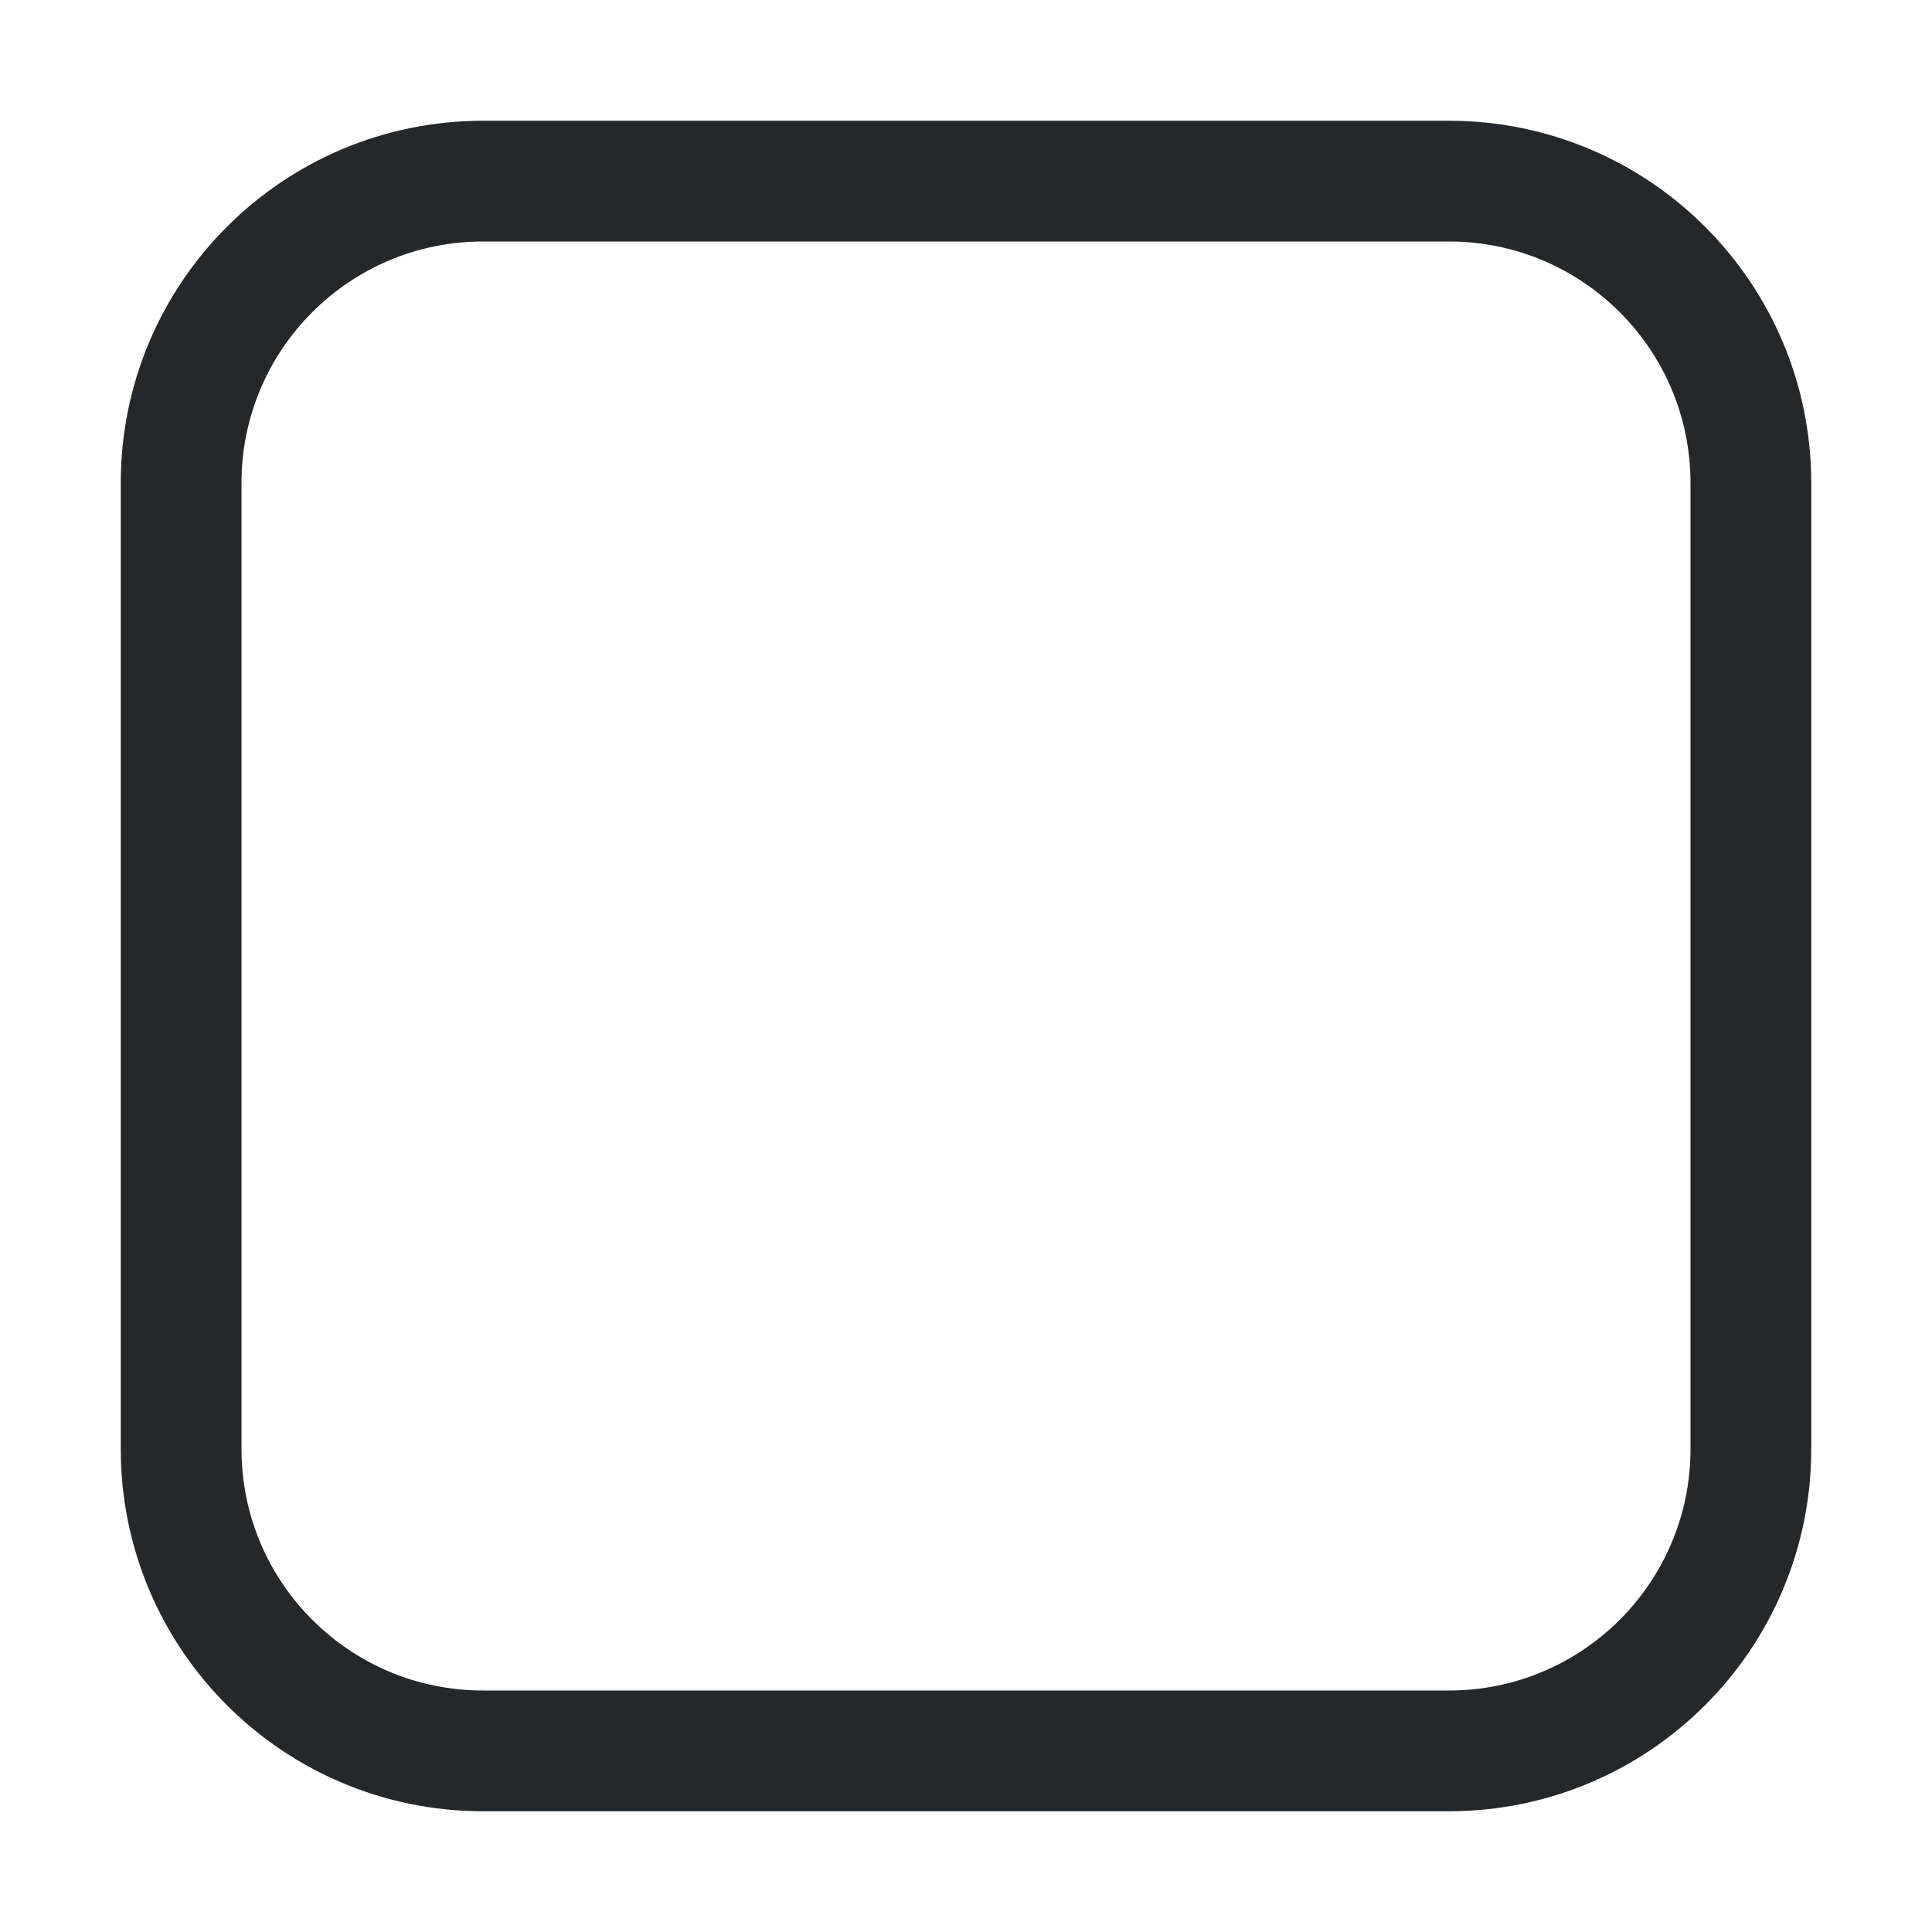
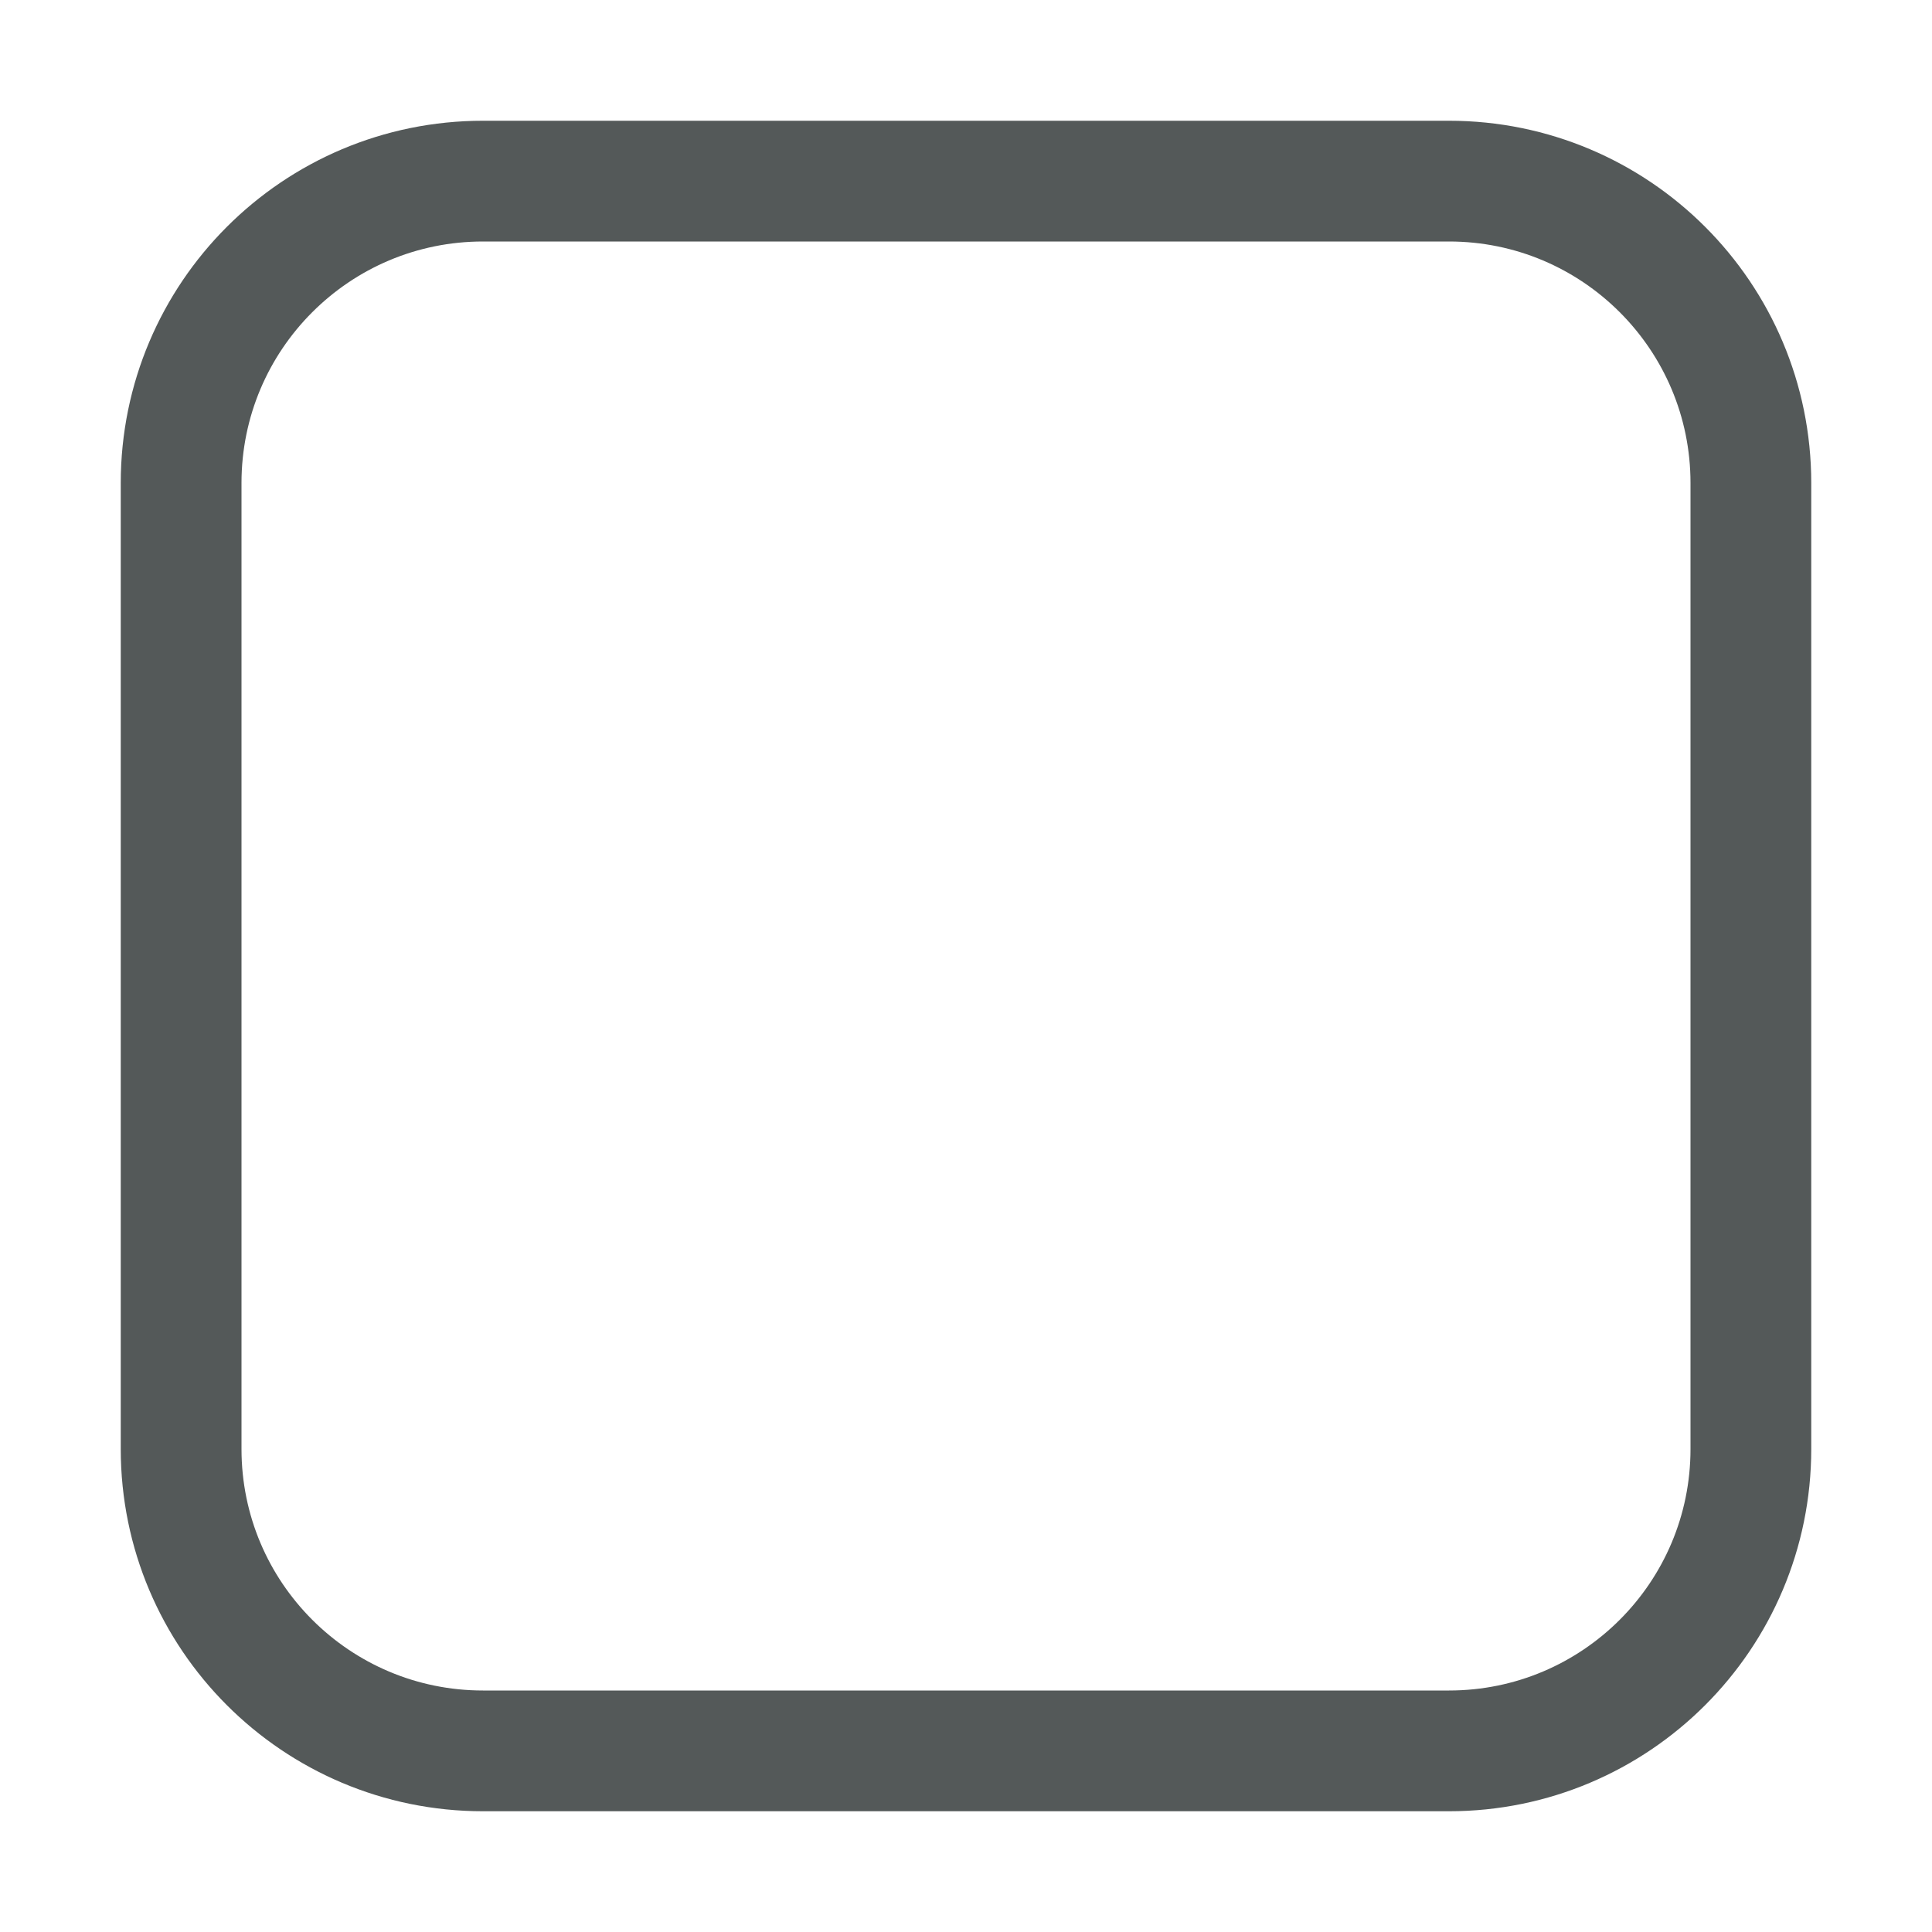
<svg xmlns="http://www.w3.org/2000/svg" xmlns:xlink="http://www.w3.org/1999/xlink" width="16px" height="16px" id="svg33222" version="1.1">
  <defs id="defs33224">
    <linearGradient id="linearGradient3837">
      <stop style="stop-color:#ffffff;stop-opacity:1;" offset="0" id="stop3839" />
      <stop style="stop-color:#ffffff;stop-opacity:0;" offset="1" id="stop3841" />
    </linearGradient>
    <linearGradient gradientTransform="matrix(0.8461538,0,0,0.9166667,1.230769,1.125)" y2="14.003" x2="8" y1="1.925" x1="8" gradientUnits="userSpaceOnUse" id="linearGradient3864" xlink:href="#linearGradient3837" />
    <linearGradient id="linearGradient3826-9">
      <stop id="stop3828-2" offset="0" style="stop-color:#000000;stop-opacity:0.059" />
      <stop id="stop3830-6" offset="1" style="stop-color:#ffffff;stop-opacity:0.251" />
    </linearGradient>
    <linearGradient y2="13.463" x2="8" y1="1.537" x1="8" gradientTransform="matrix(0.8666667,0,0,0.9285715,1.066667,1.035714)" gradientUnits="userSpaceOnUse" id="linearGradient3880" xlink:href="#linearGradient3826-9" />
  </defs>
  <g id="layer1">
-     <rect ry="2.5" rx="2.5" y="1.5" x="1.5" height="13" width="13" id="rect17861" style="color:#000000;fill:none;stroke:#24282a;stroke-width:1;stroke-miterlimit:4;stroke-opacity:1;stroke-dasharray:none;marker:none;visibility:visible;display:inline;overflow:visible;enable-background:accumulate" />
+     <rect ry="2.5" rx="2.5" y="1.5" x="1.5" height="13" width="13" id="rect17861" style="color:#000000;fill:none;stroke:#545959;stroke-width:1;stroke-miterlimit:4;stroke-opacity:1;stroke-dasharray:none;marker:none;visibility:visible;display:inline;overflow:visible;enable-background:accumulate;stroke-linecap:butt;stroke-linejoin:miter;stroke-dashoffset:0" />
  </g>
</svg>
